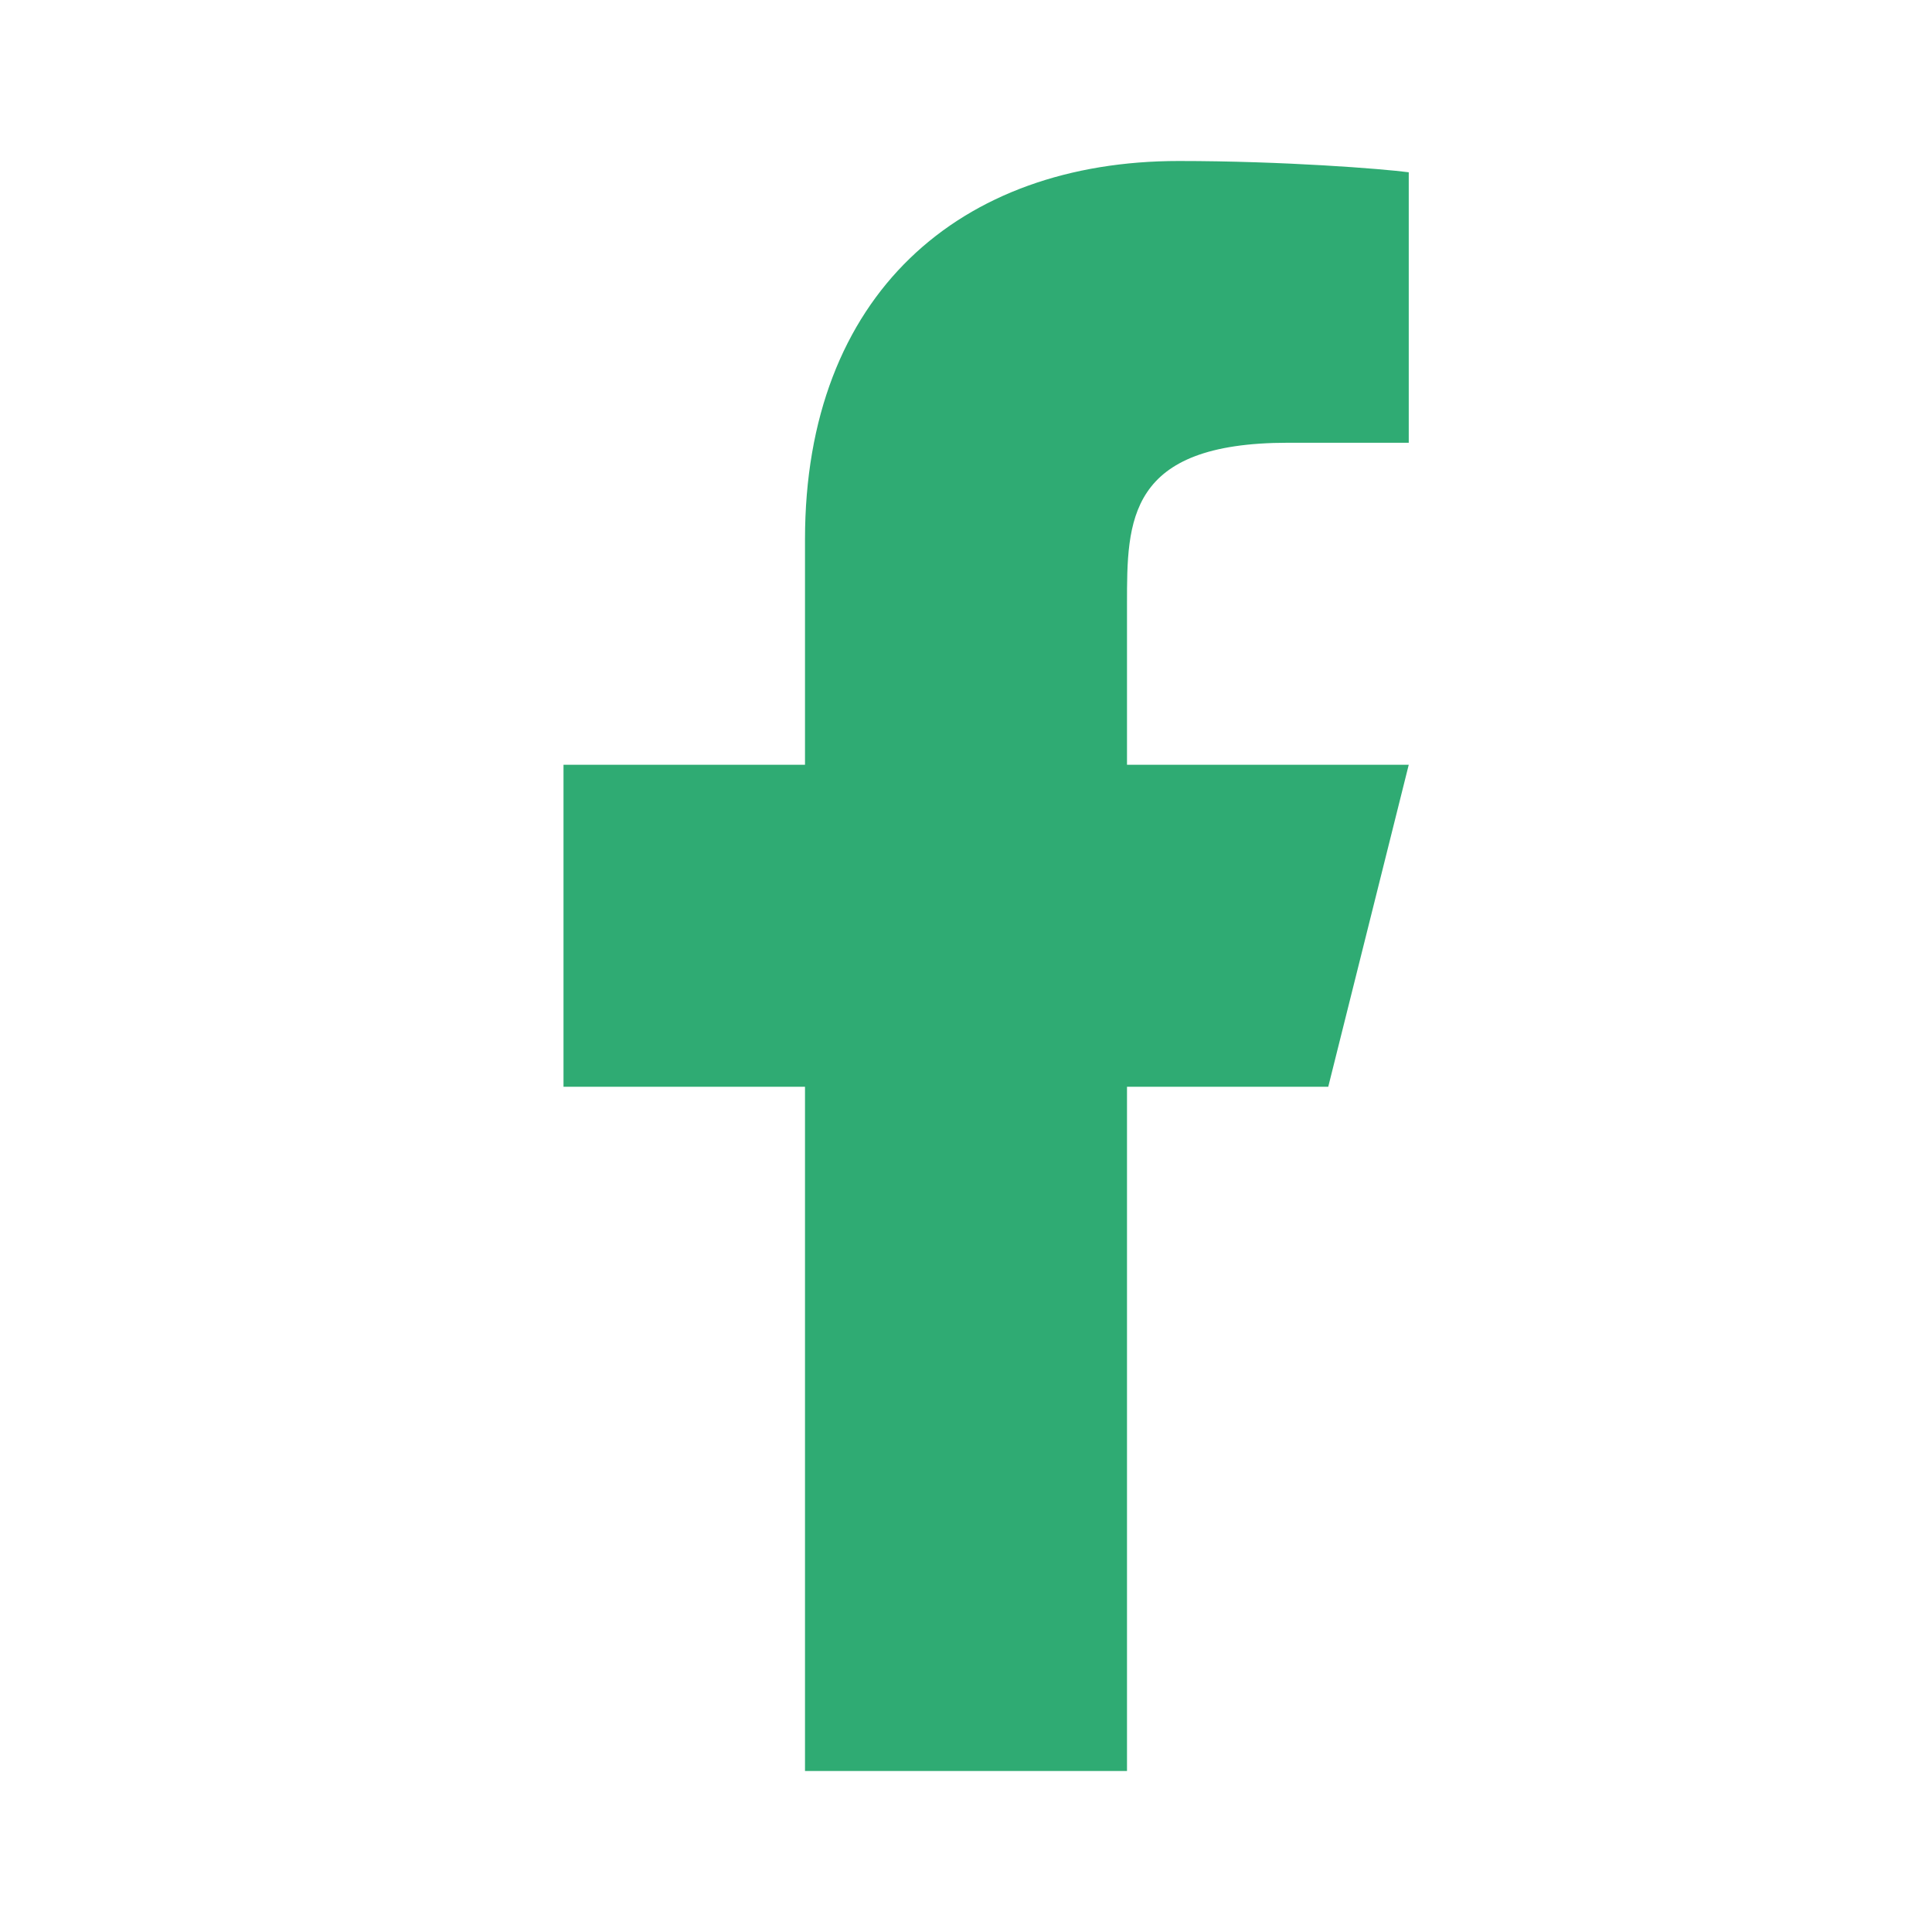
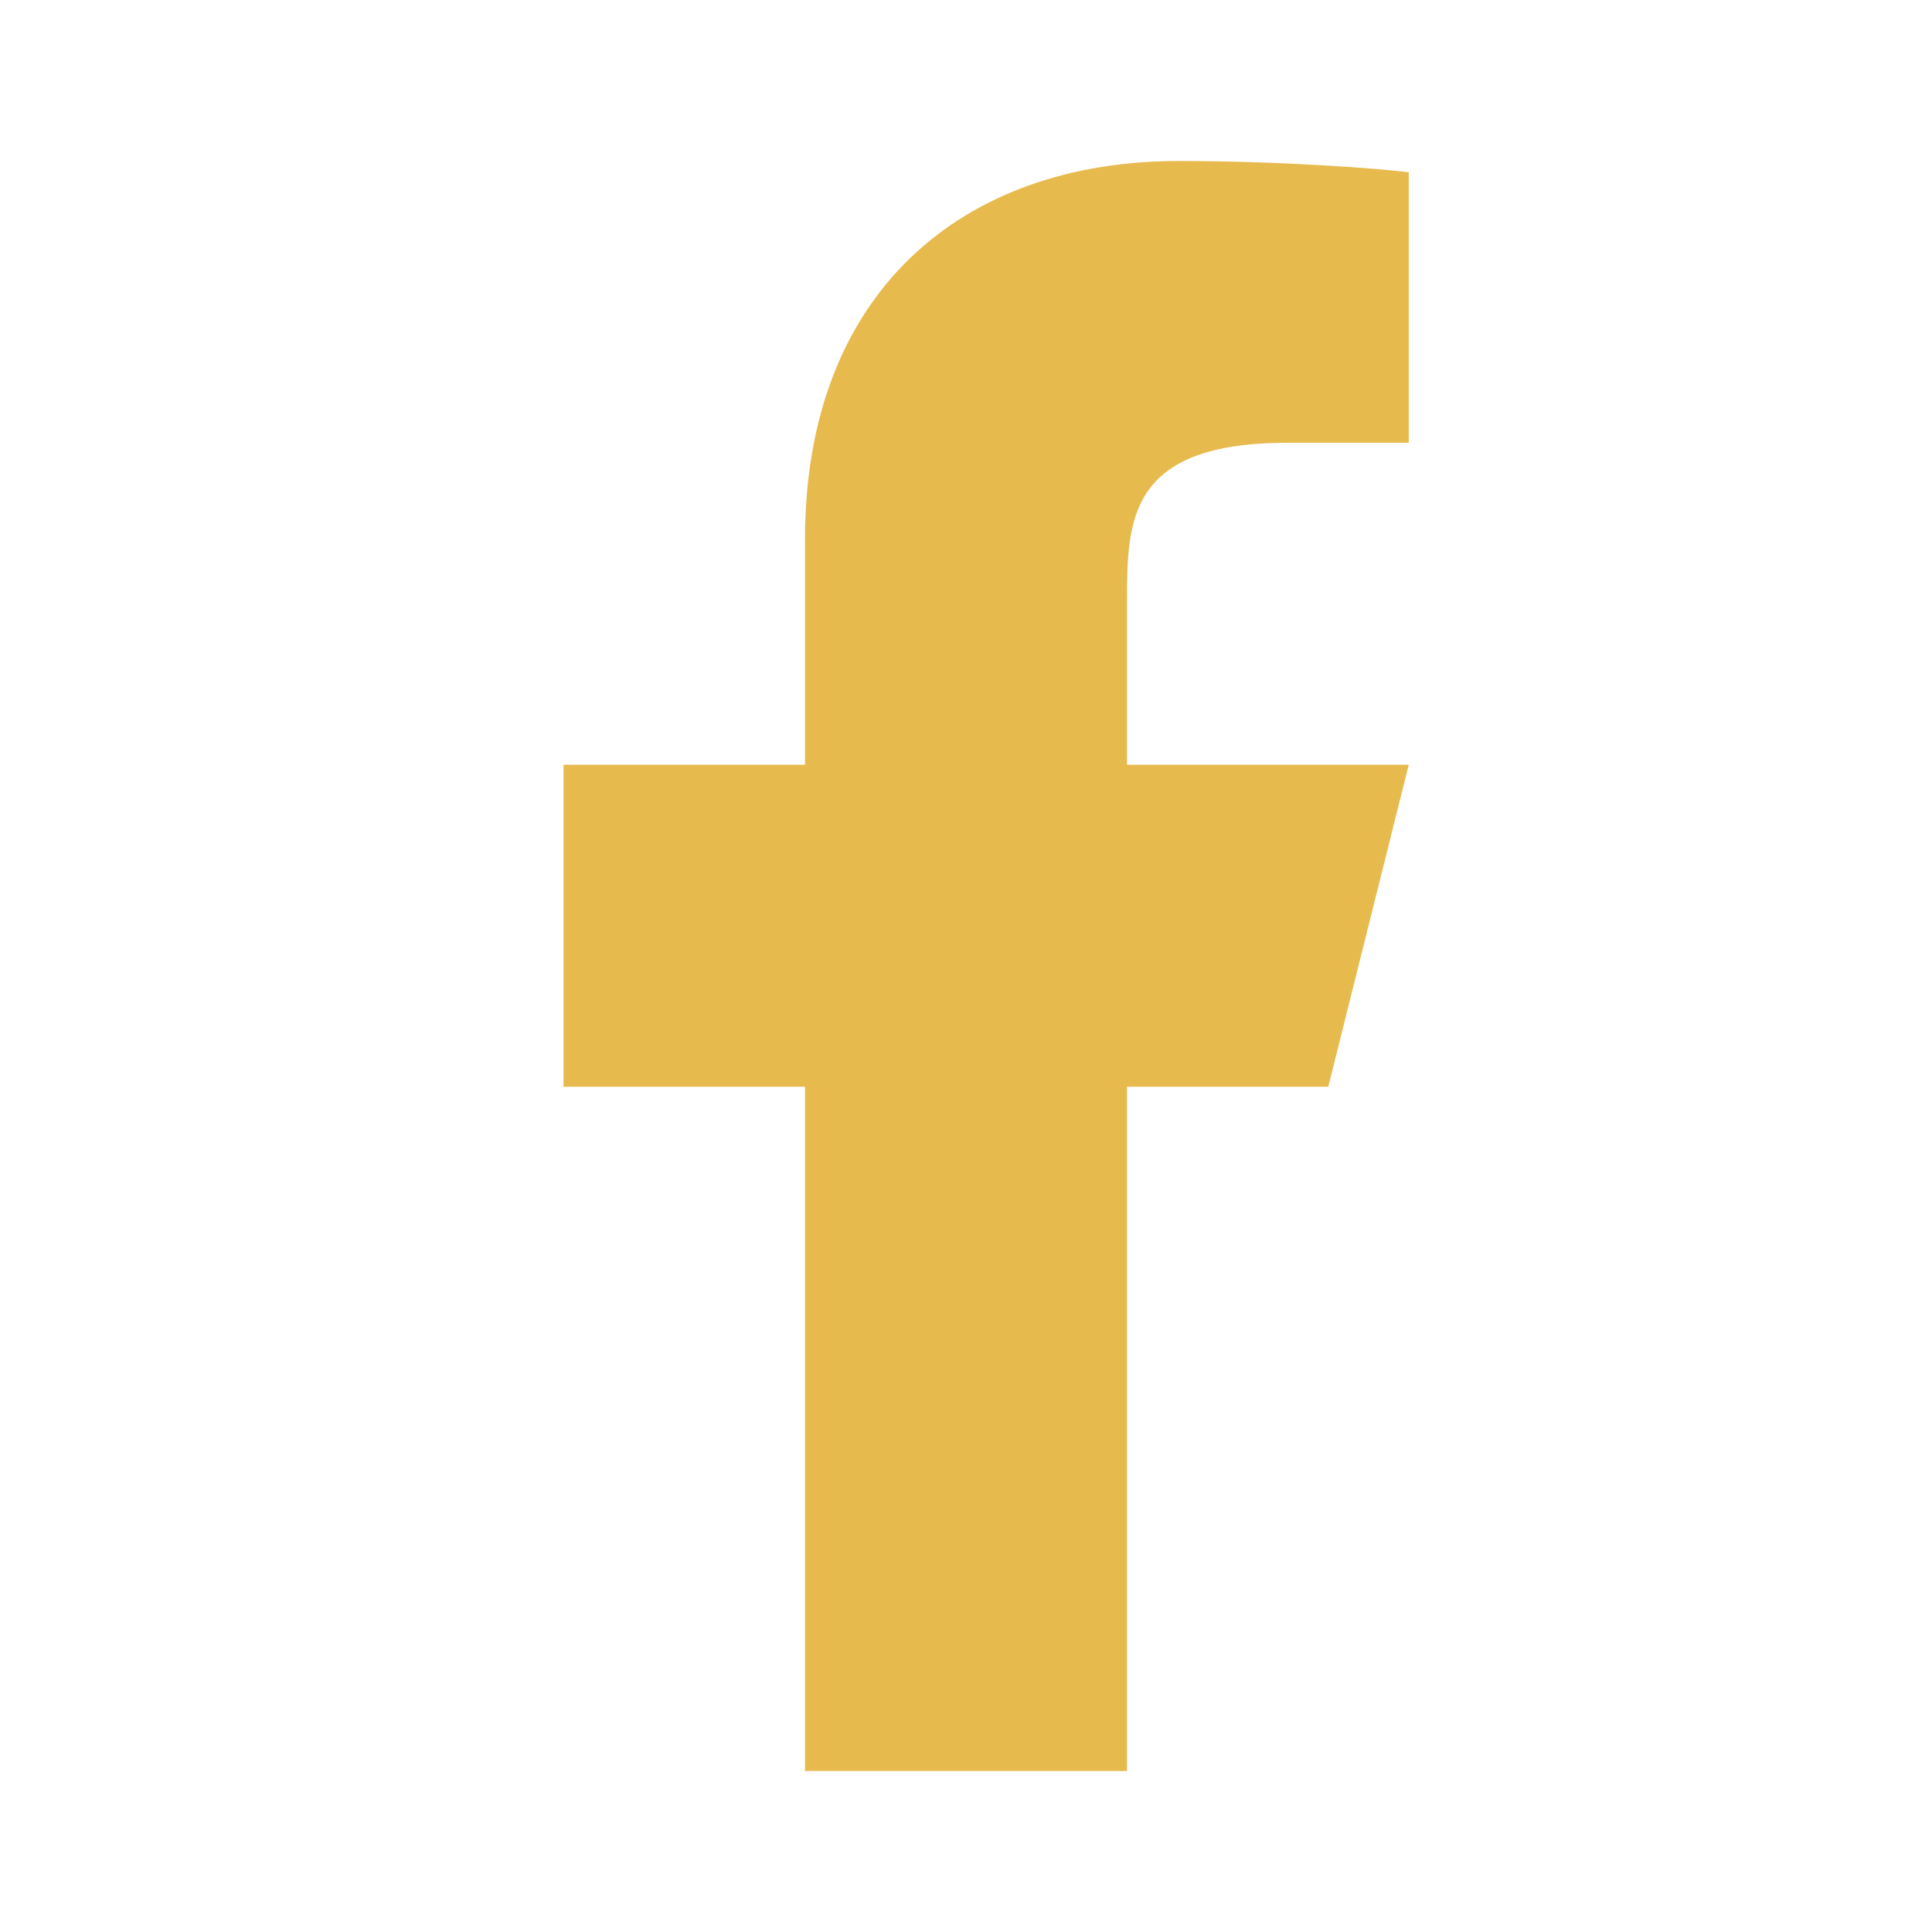
<svg xmlns="http://www.w3.org/2000/svg" viewBox="0 0 24 24" width="24" height="24">
  <path fill="none" d="M0 0h24v24H0z" />
-   <path d="M14 13.5h2.5l1-4H14v-2c0-1.03 0-2 2-2h1.5V2.14c-.326-.043-1.557-.14-2.857-.14C11.928 2 10 3.657 10 6.7v2.8H7v4h3V22h4v-8.5z" fill="rgba(47,171,115,1)" />
+   <path d="M14 13.5h2.5l1-4H14v-2c0-1.03 0-2 2-2h1.5V2.14c-.326-.043-1.557-.14-2.857-.14C11.928 2 10 3.657 10 6.7v2.8H7v4h3V22h4v-8.5z" fill="rgba(231,186,77,1)" />
</svg>
